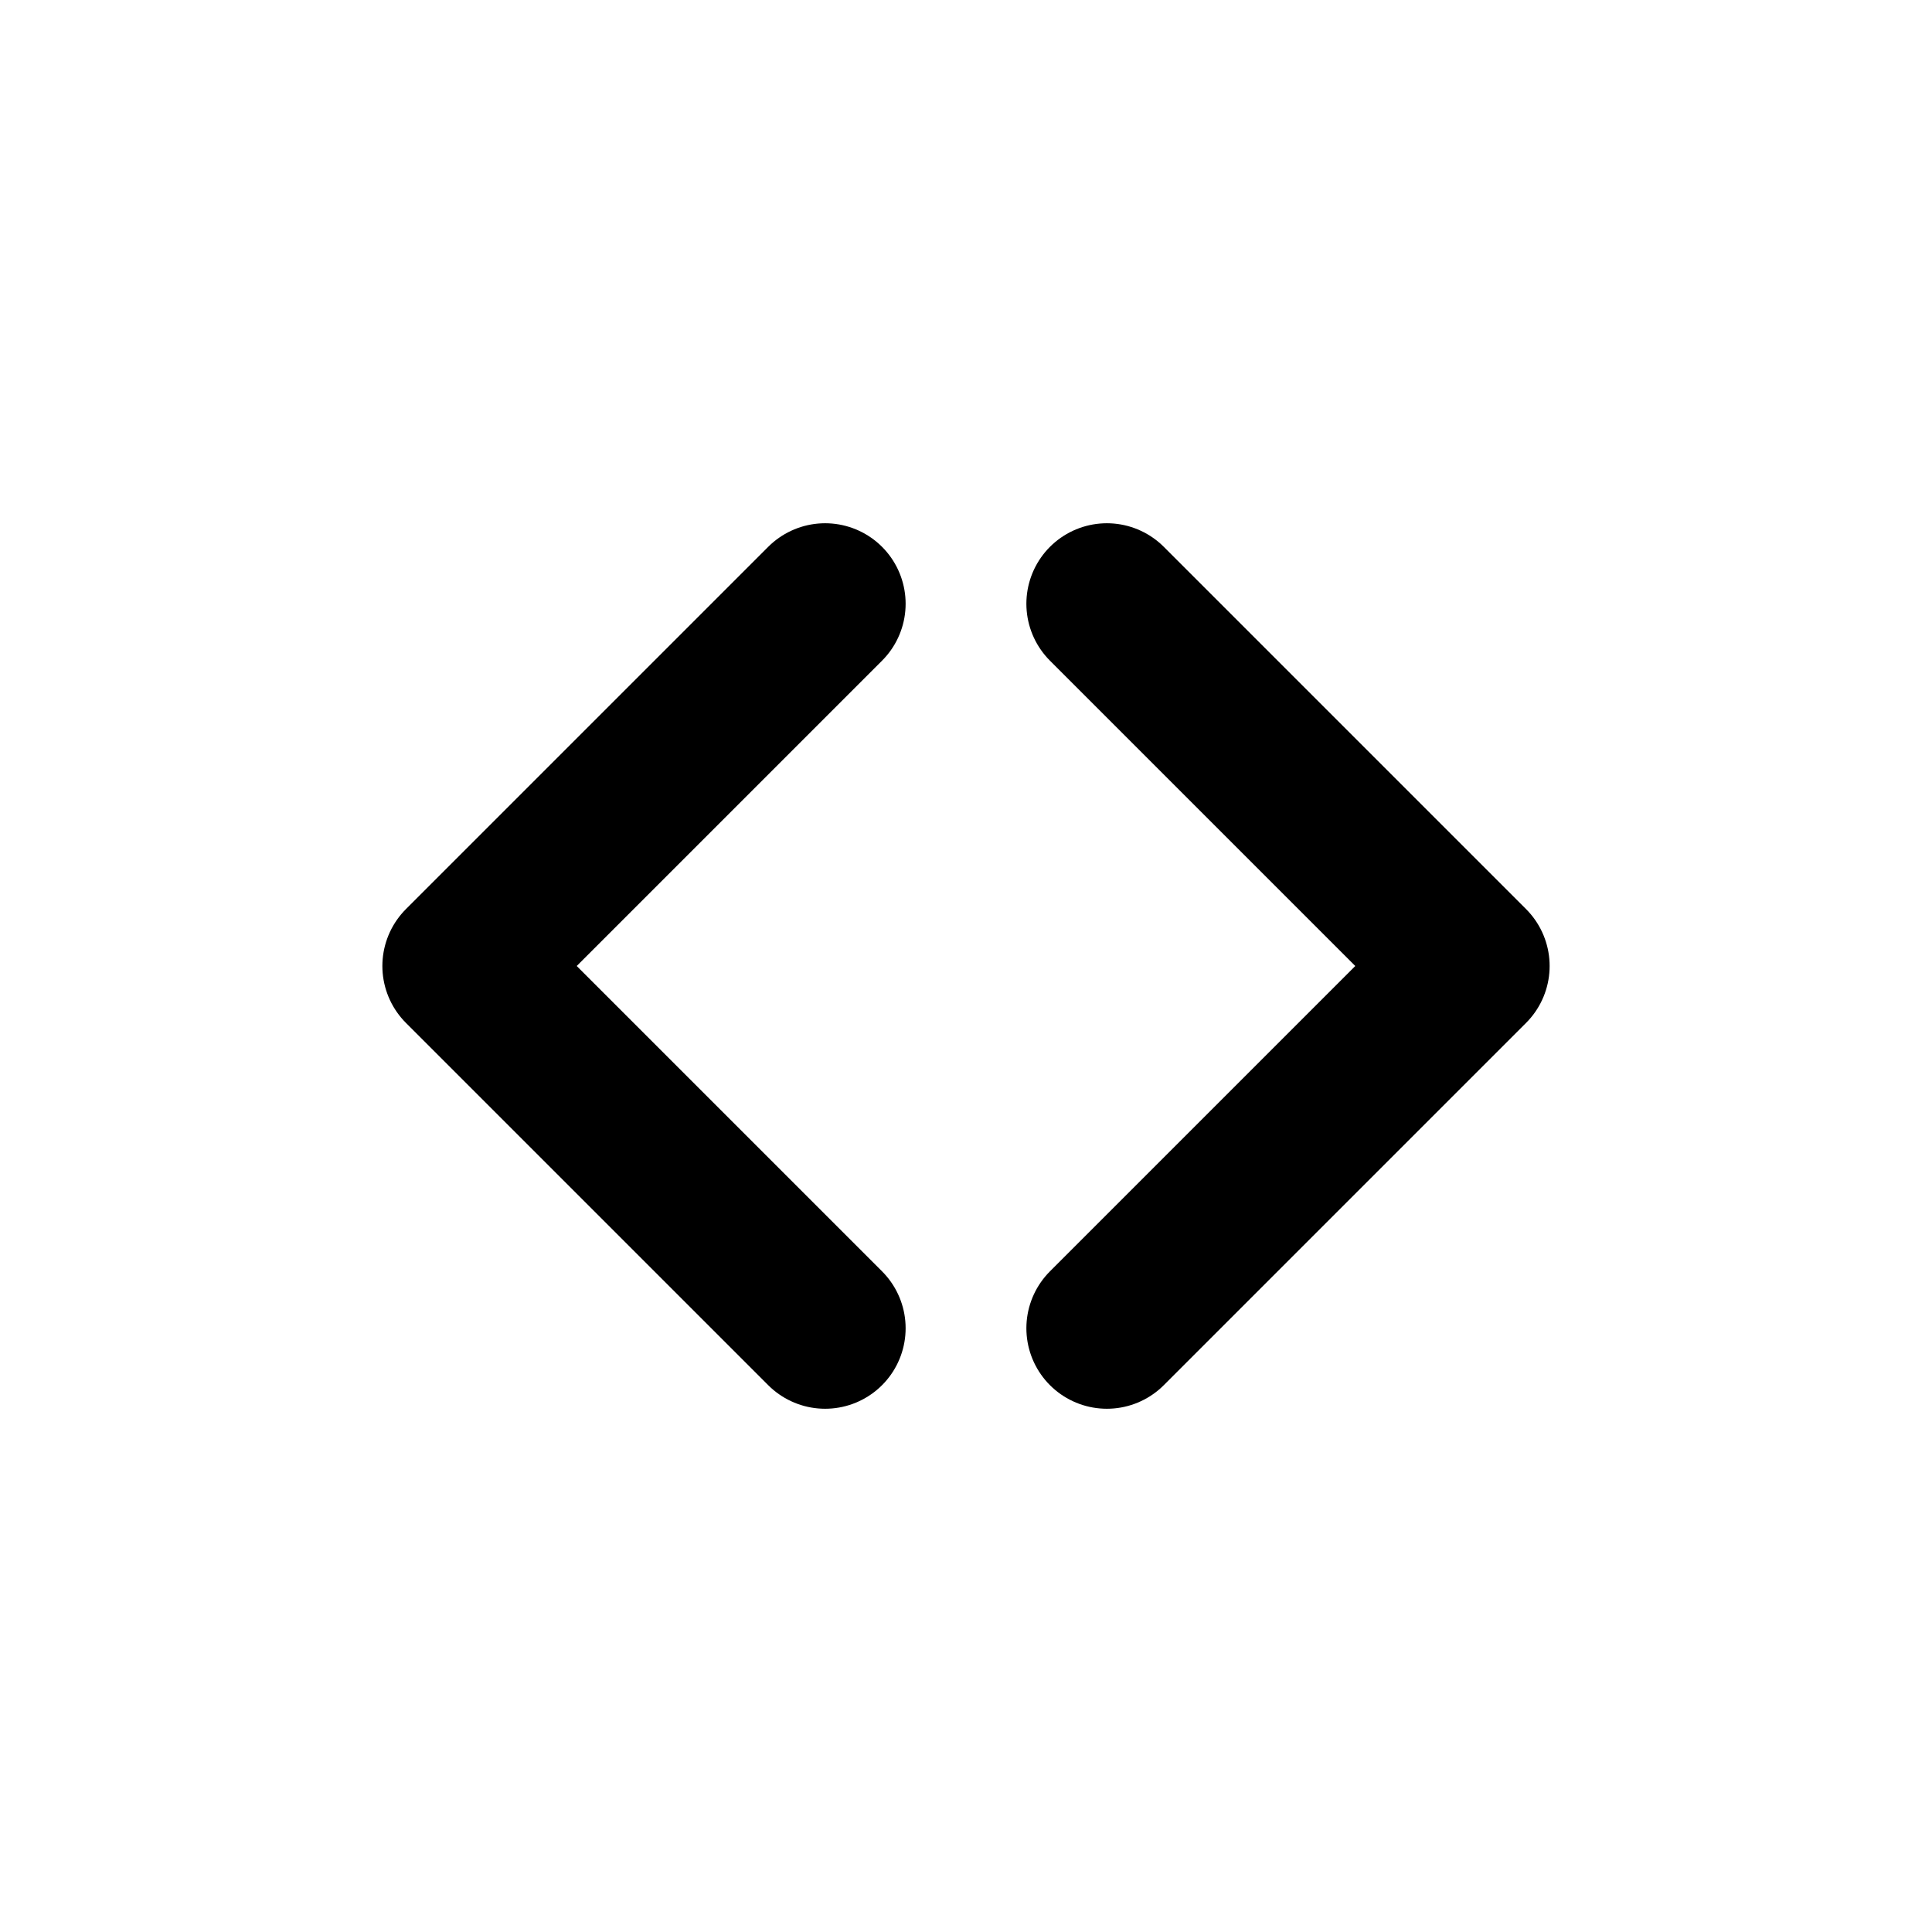
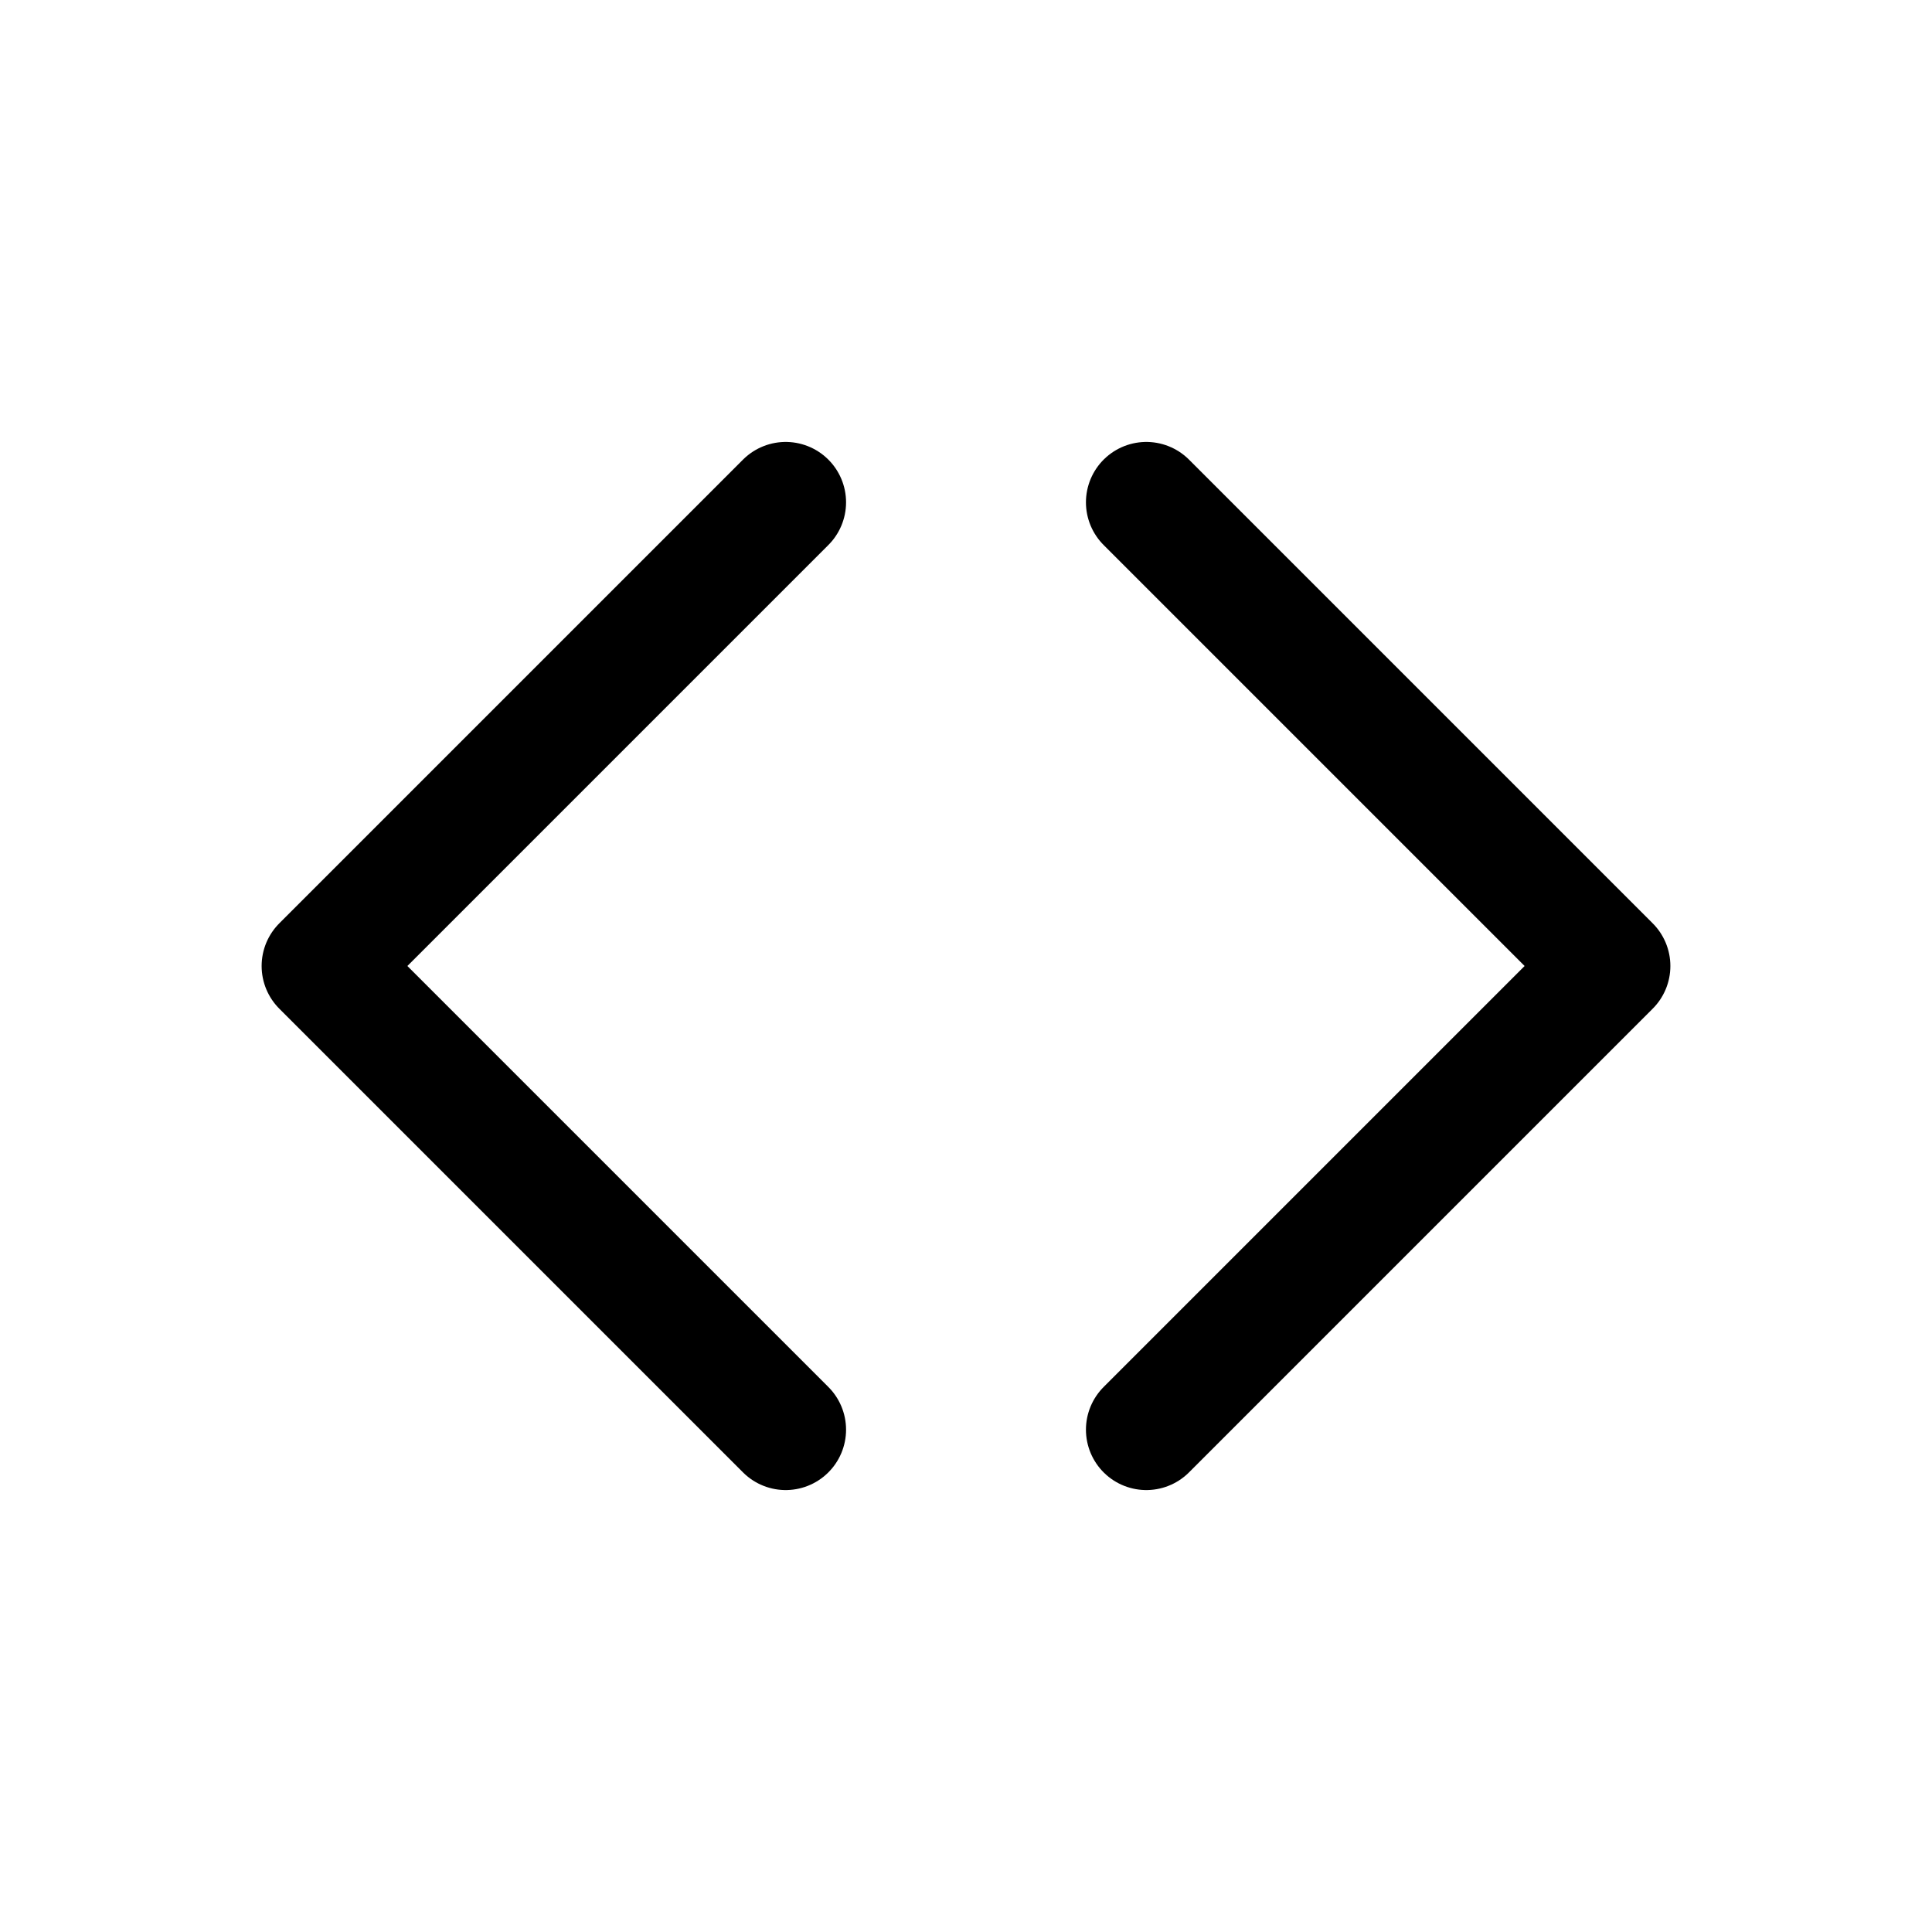
<svg xmlns="http://www.w3.org/2000/svg" id="Layer_1" data-name="Layer 1" viewBox="0 0 24 24">
  <defs>
-     <style>.cls-1{fill:none;stroke:#000;stroke-linecap:round;stroke-linejoin:round;stroke-width:2px;}</style>
+     <style>.cls-1{fill:none;stroke:#000;stroke-linecap:round;stroke-linejoin:round;stroke-width:1.5px;}</style>
  </defs>
-   <polyline class="cls-1" points="13.75 16.5 18.25 12 13.75 7.5" />
-   <polyline class="cls-1" points="10.25 16.5 5.75 12 10.25 7.5" />
+   <polyline class="cls-1" points="14.24 17.76 20 12 14.24 6.24" />
+   <polyline class="cls-1" points="9.76 17.76 4 12 9.76 6.24" />
</svg>
